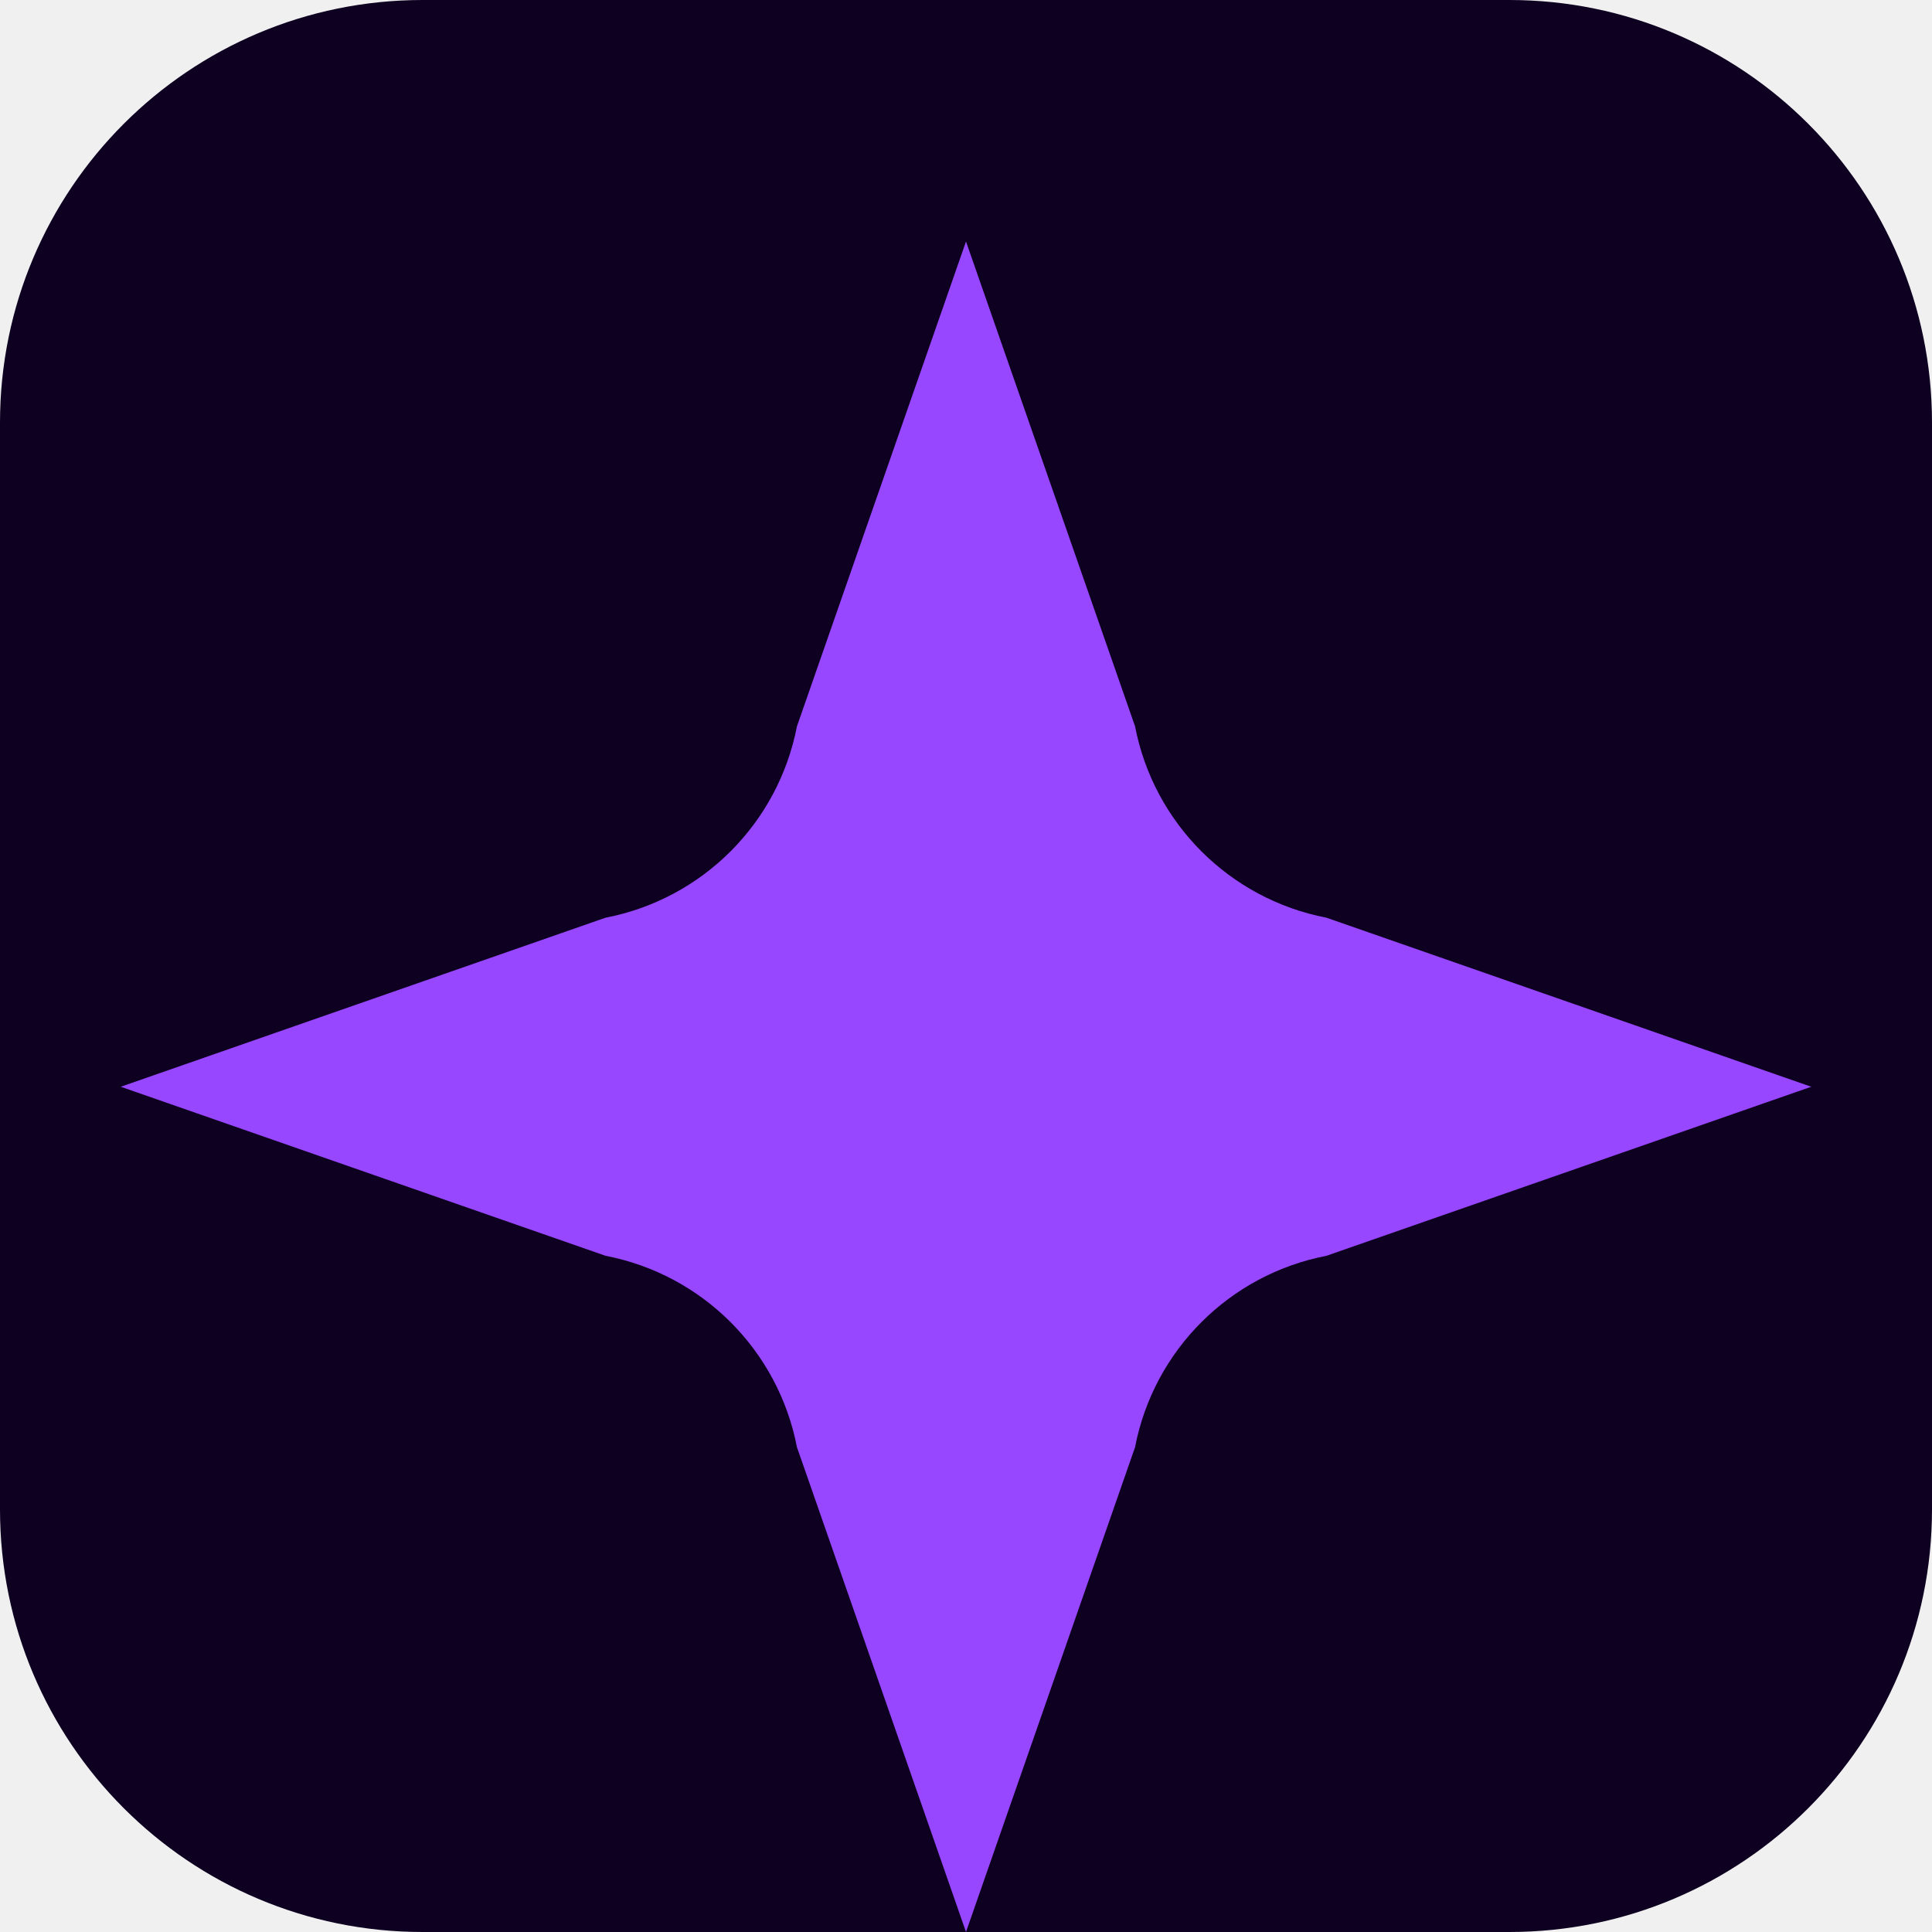
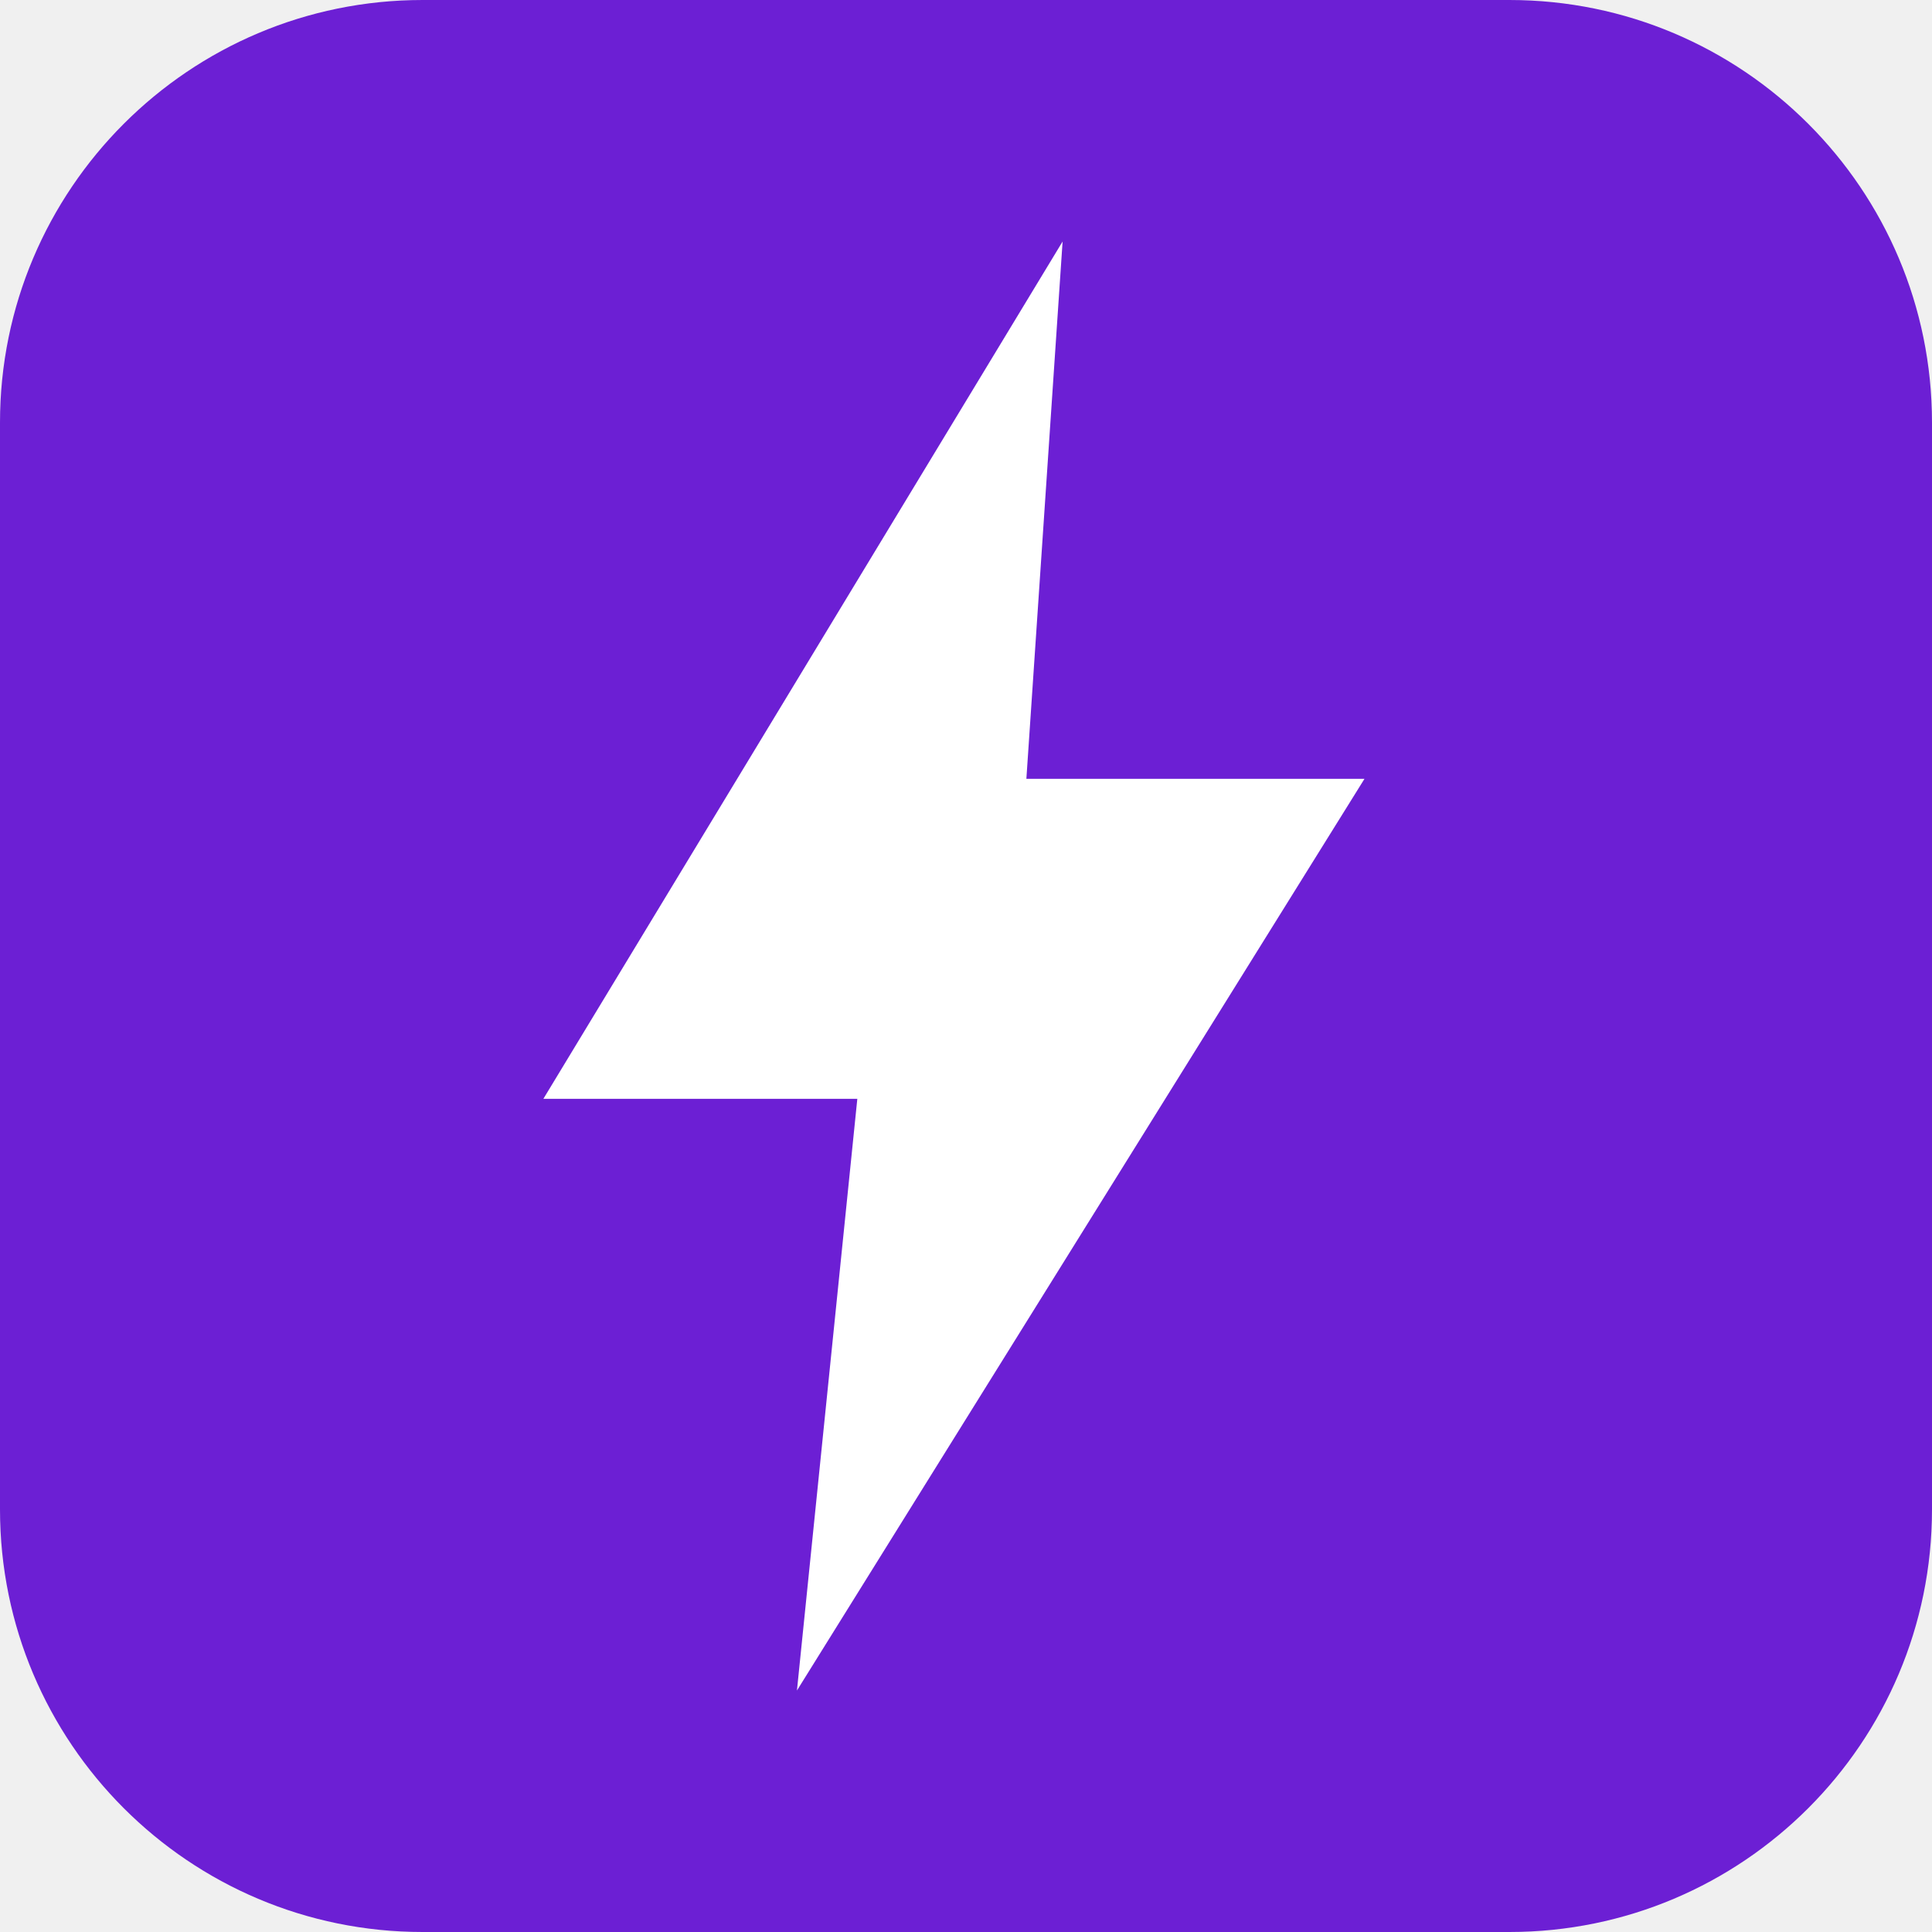
<svg xmlns="http://www.w3.org/2000/svg" viewBox="0 0 32 32">
-   <rect width="32" height="32" rx="7" fill="#0d0020" />
-   <path d="M16 4l2.8 8.03a4 4 0 0 0 3.17 3.17L30 18l-8.03 2.8a4 4 0 0 0-3.17 3.17L16 32l-2.8-8.03a4 4 0 0 0-3.17-3.17L2 18l8.03-2.8a4 4 0 0 0 3.17-3.17L16 4z" fill="#9747FF" />
+   <rect width="32" height="32" rx="7" fill="#6C1FD4" />
+   <path d="M17.6 4L9 18.2h5.2L13.2 28l9.4-15.1h-5.6L17.6 4z" fill="#fff" />
</svg>
